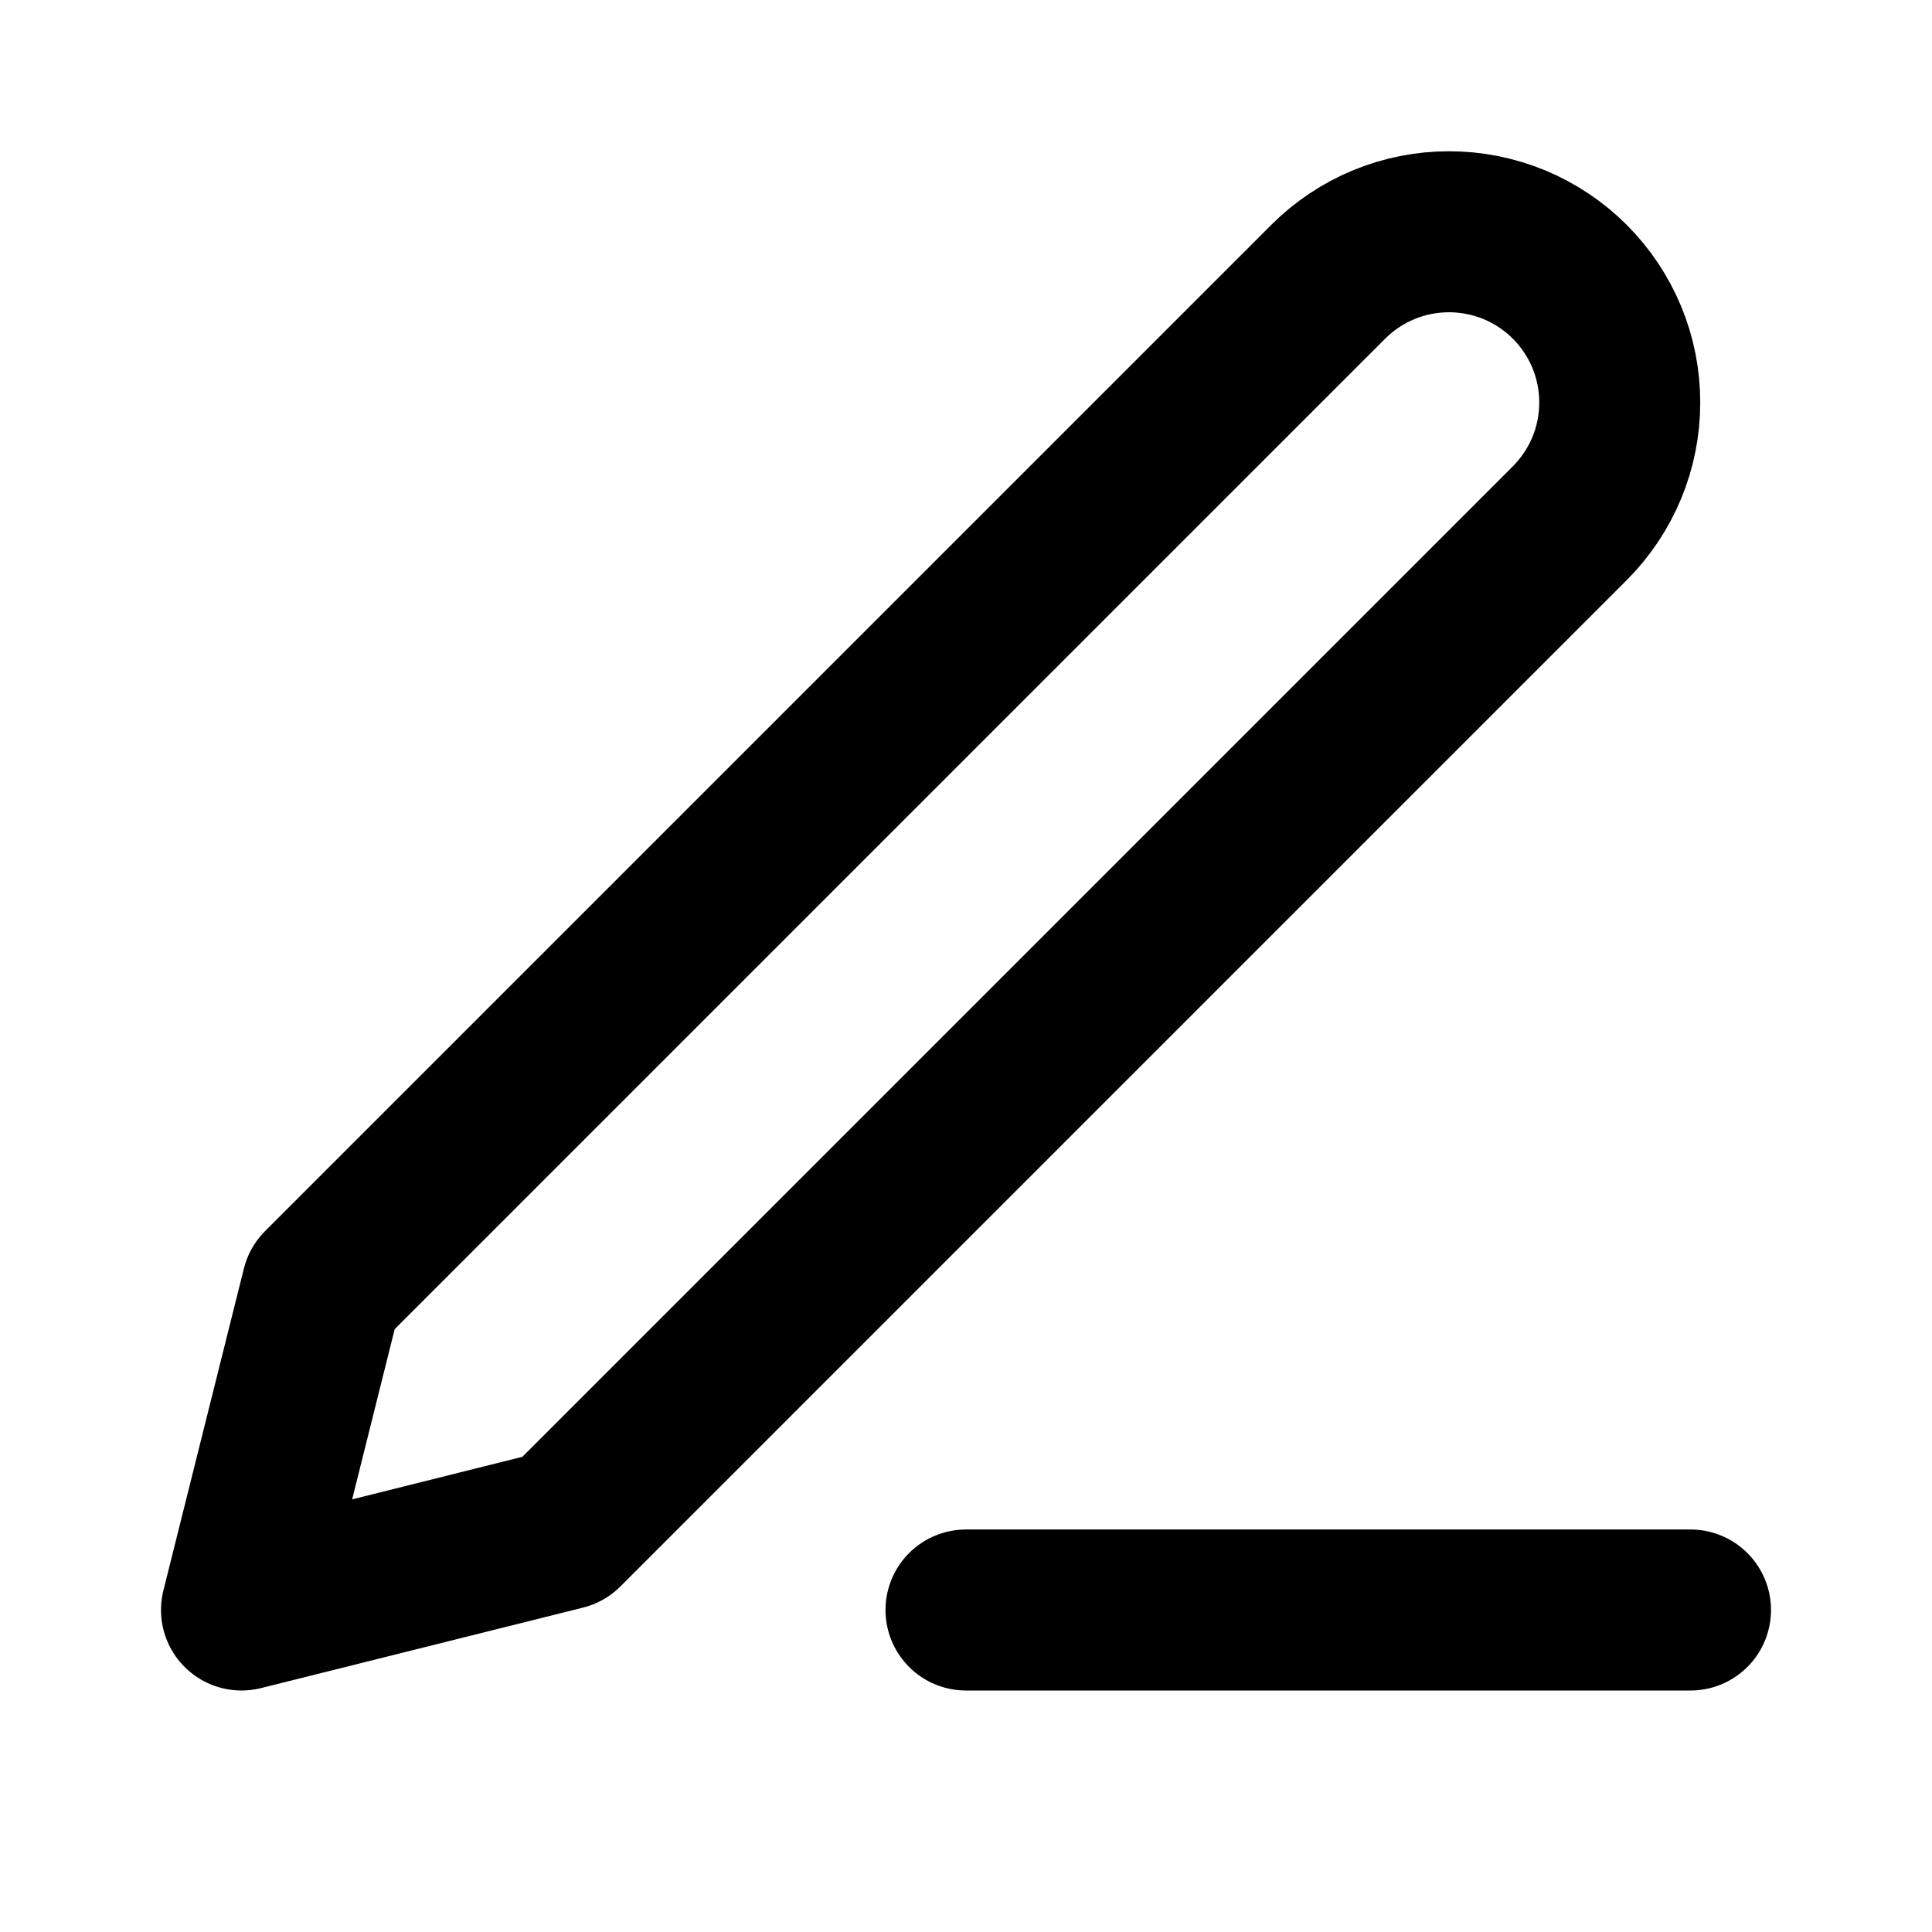
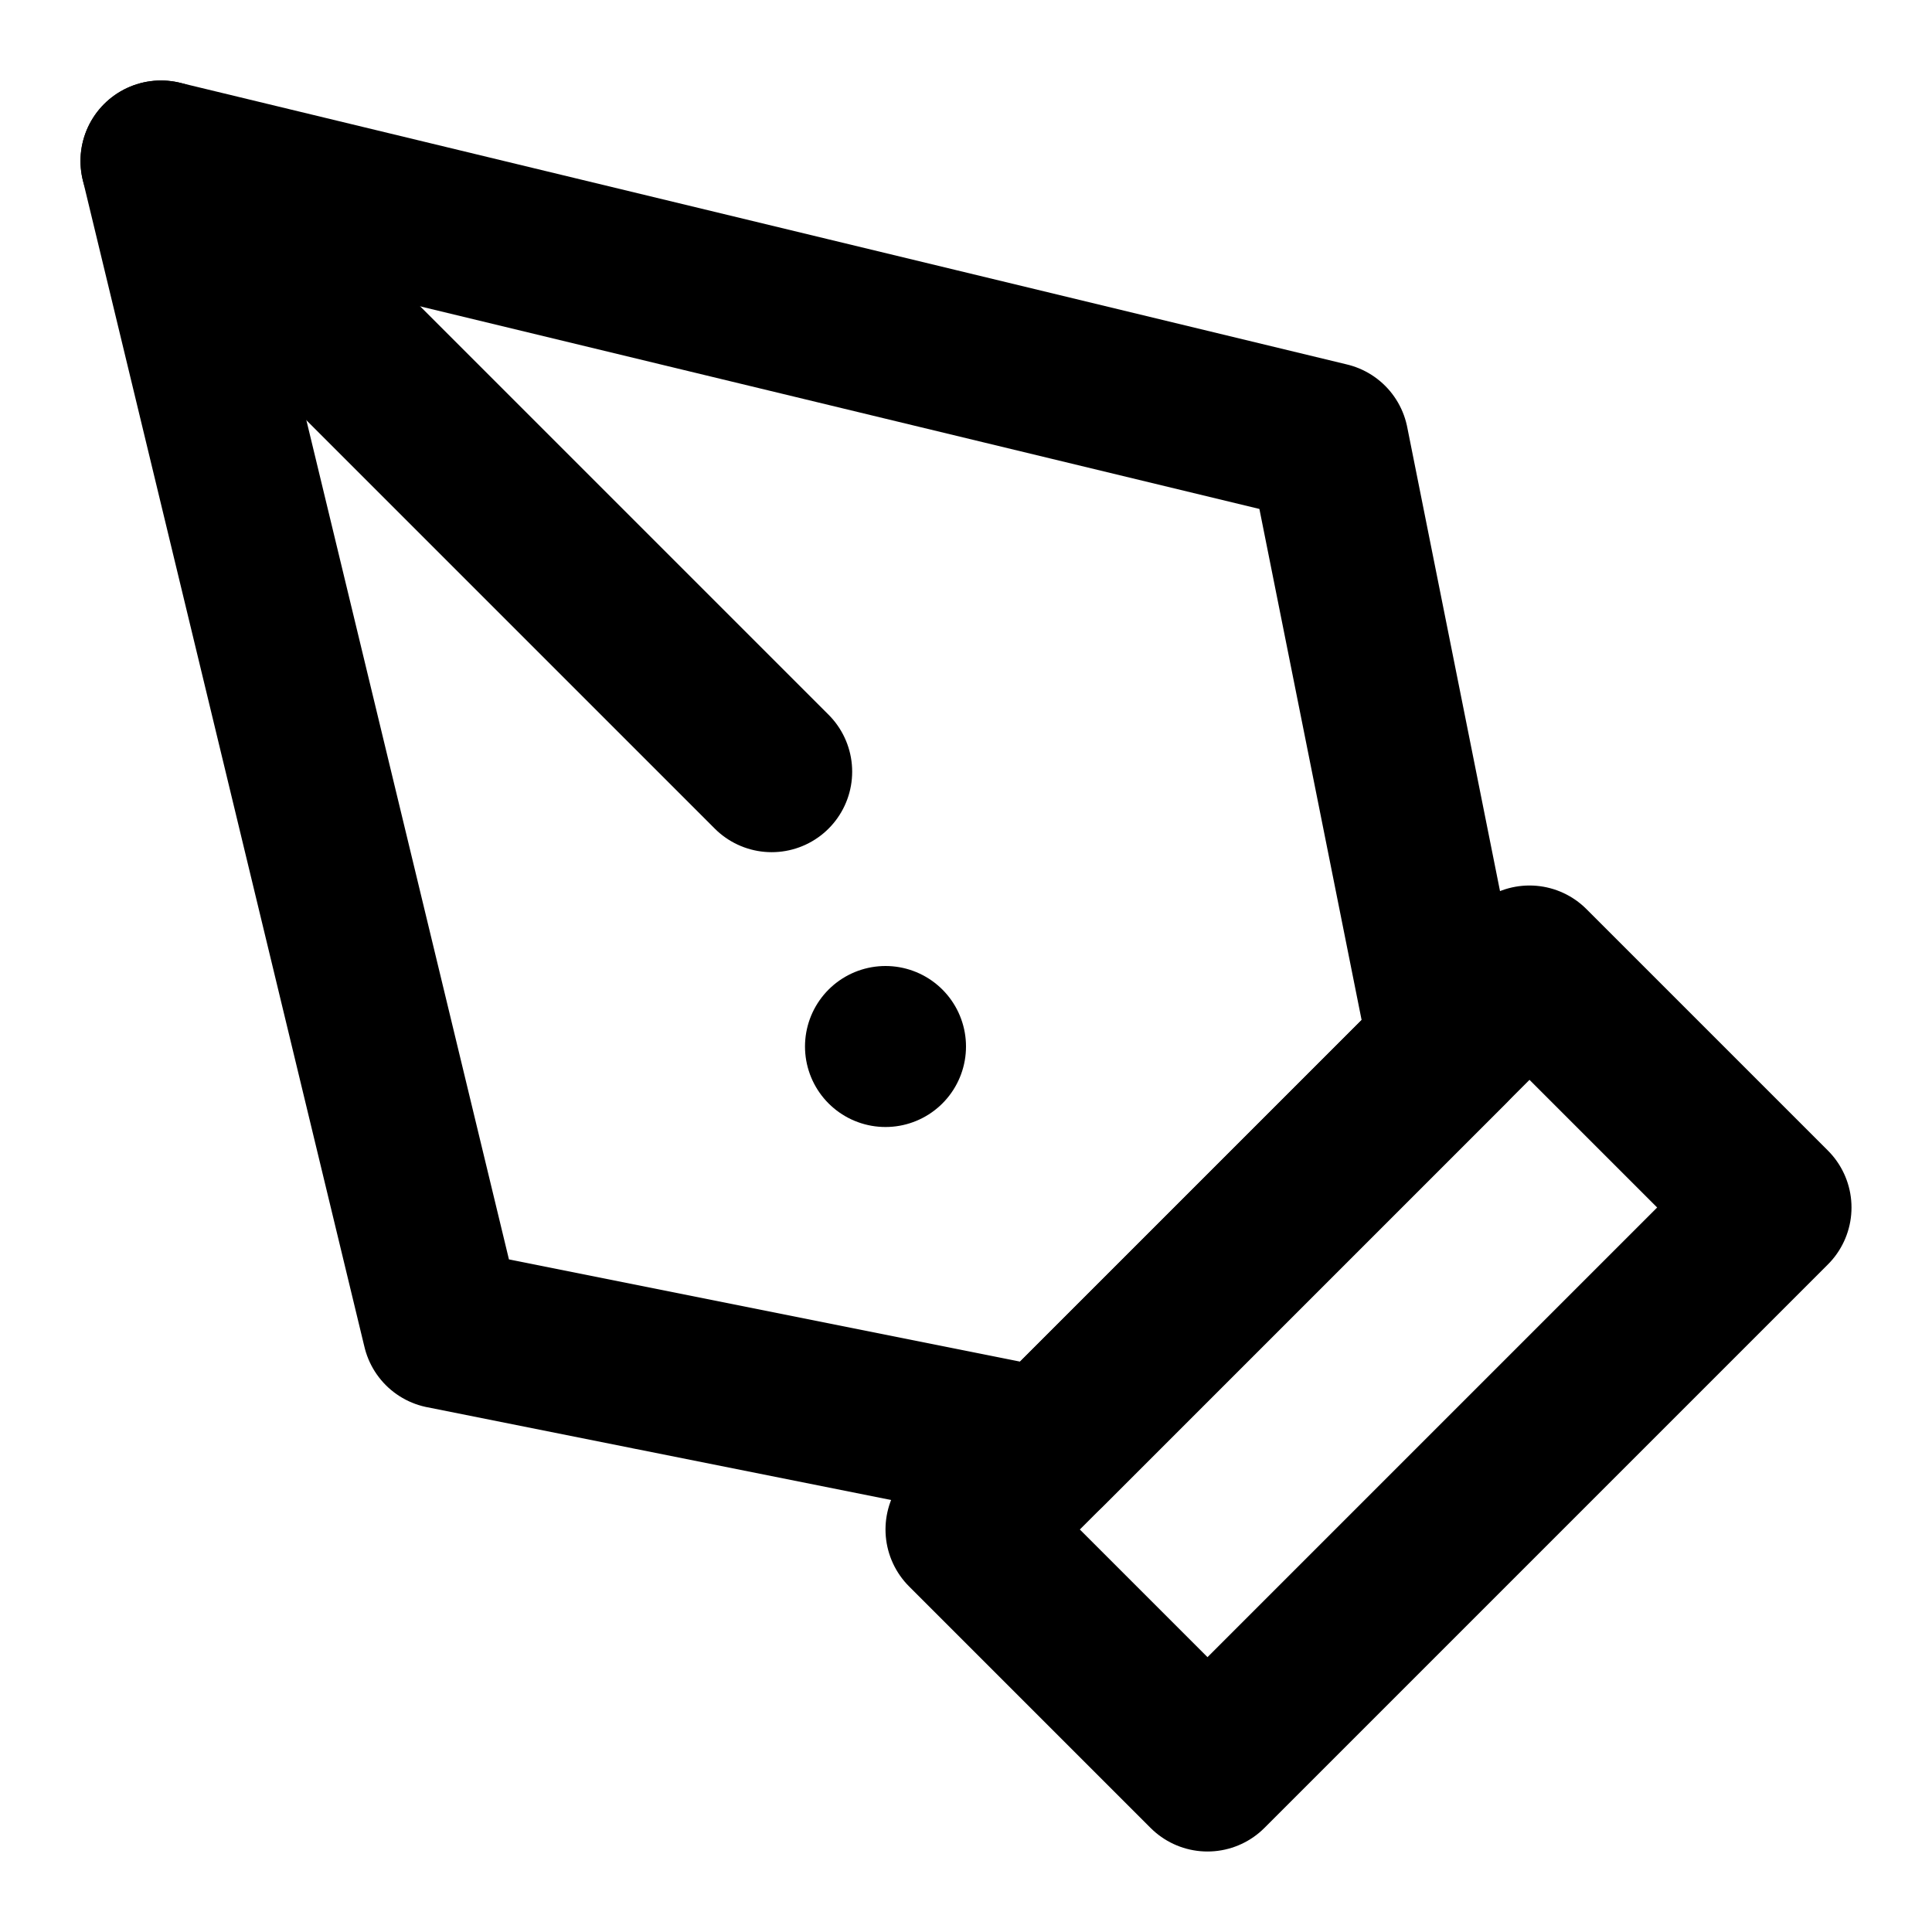
<svg xmlns="http://www.w3.org/2000/svg" width="20" height="20" viewBox="0 0 24 24" fill="none">
-   <path d="M12 20H21" stroke="currentColor" stroke-width="2" stroke-linecap="round" stroke-linejoin="round" />
-   <path d="M16.5 3.5C16.898 3.102 17.437 2.879 18 2.879C18.279 2.879 18.554 2.934 18.812 3.04C19.069 3.147 19.303 3.303 19.5 3.5C19.697 3.697 19.853 3.931 19.96 4.188C20.067 4.446 20.121 4.722 20.121 5C20.121 5.278 20.067 5.554 19.96 5.812C19.853 6.069 19.697 6.303 19.5 6.5L7 19L3 20L4 16L16.5 3.5Z" stroke="currentColor" stroke-width="2" stroke-linecap="round" stroke-linejoin="round" />
+   <path d="M12 19L19 12L22 15L15 22L12 19Z" stroke="currentColor" stroke-width="2" stroke-linecap="round" stroke-linejoin="round" />
+   <path d="M18 13L16.5 5.5L2 2L5.5 16.5L13 18L18 13Z" stroke="currentColor" stroke-width="2" stroke-linecap="round" stroke-linejoin="round" />
+   <path d="M2 2L9.586 9.586" stroke="currentColor" stroke-width="2" stroke-linecap="round" stroke-linejoin="round" />
+   <path d="M11 13C11 13 11 13 11 13" stroke="currentColor" stroke-width="2" stroke-linecap="round" stroke-linejoin="round" />
</svg>
